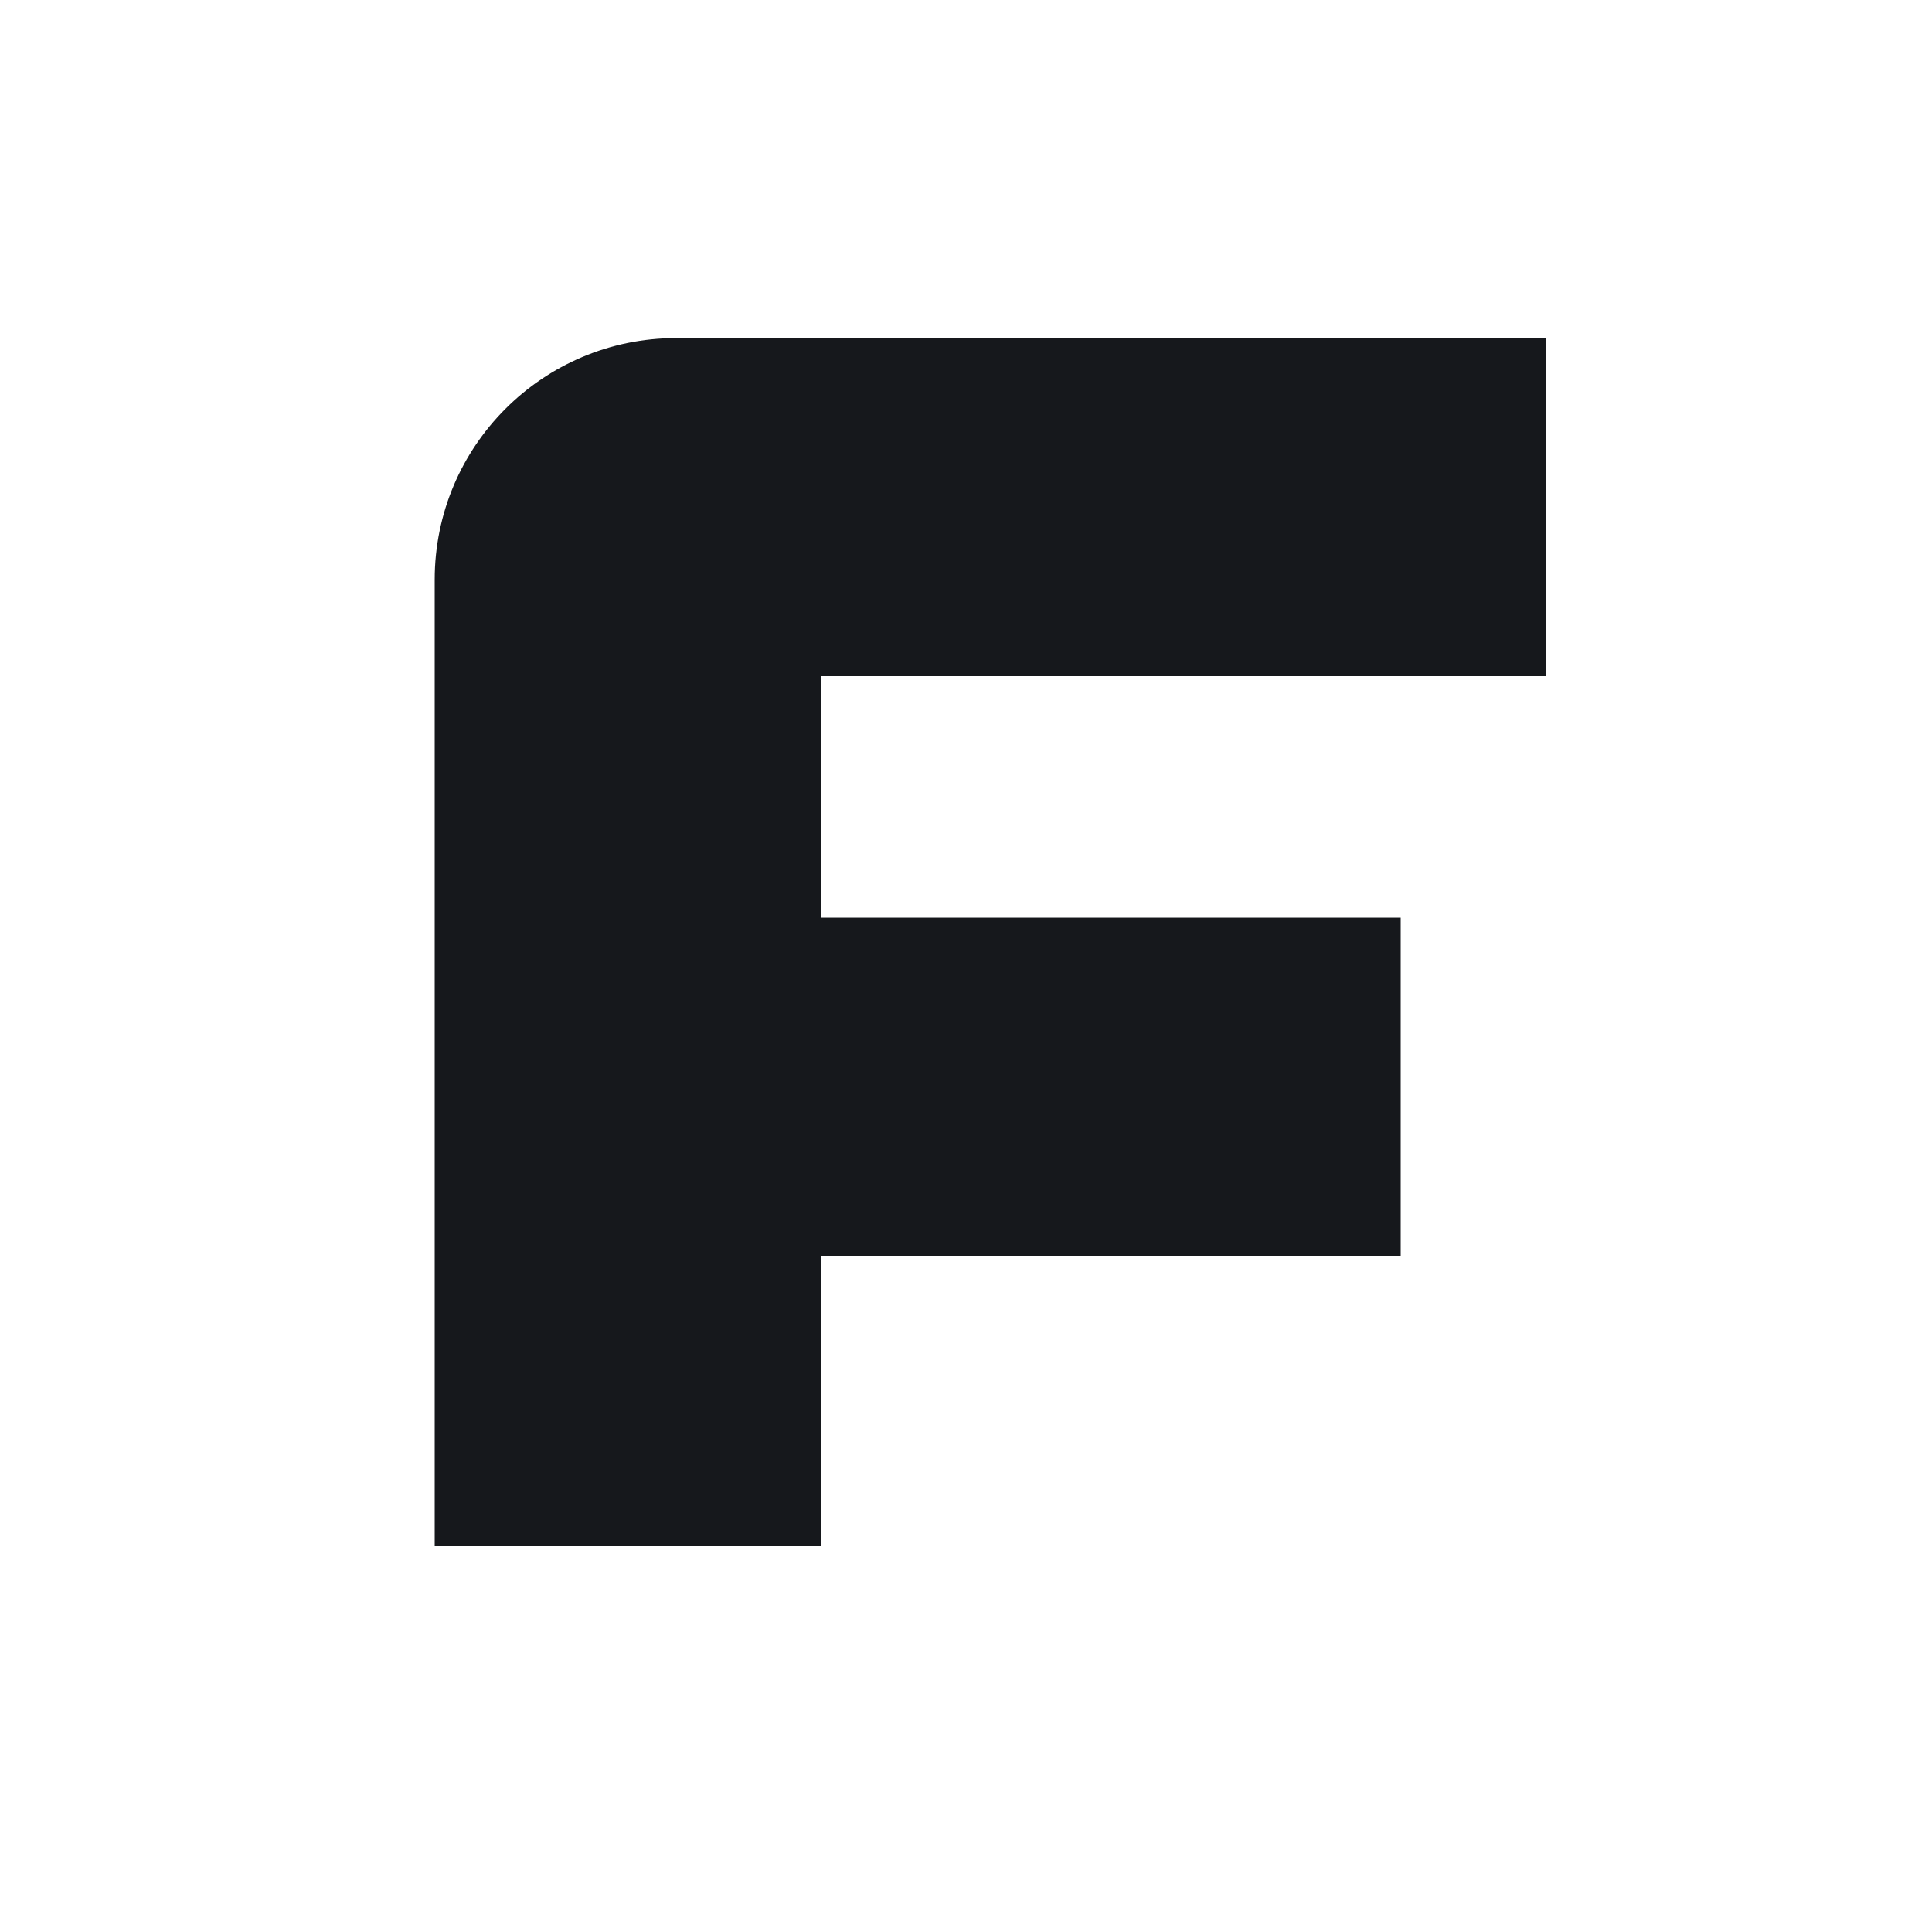
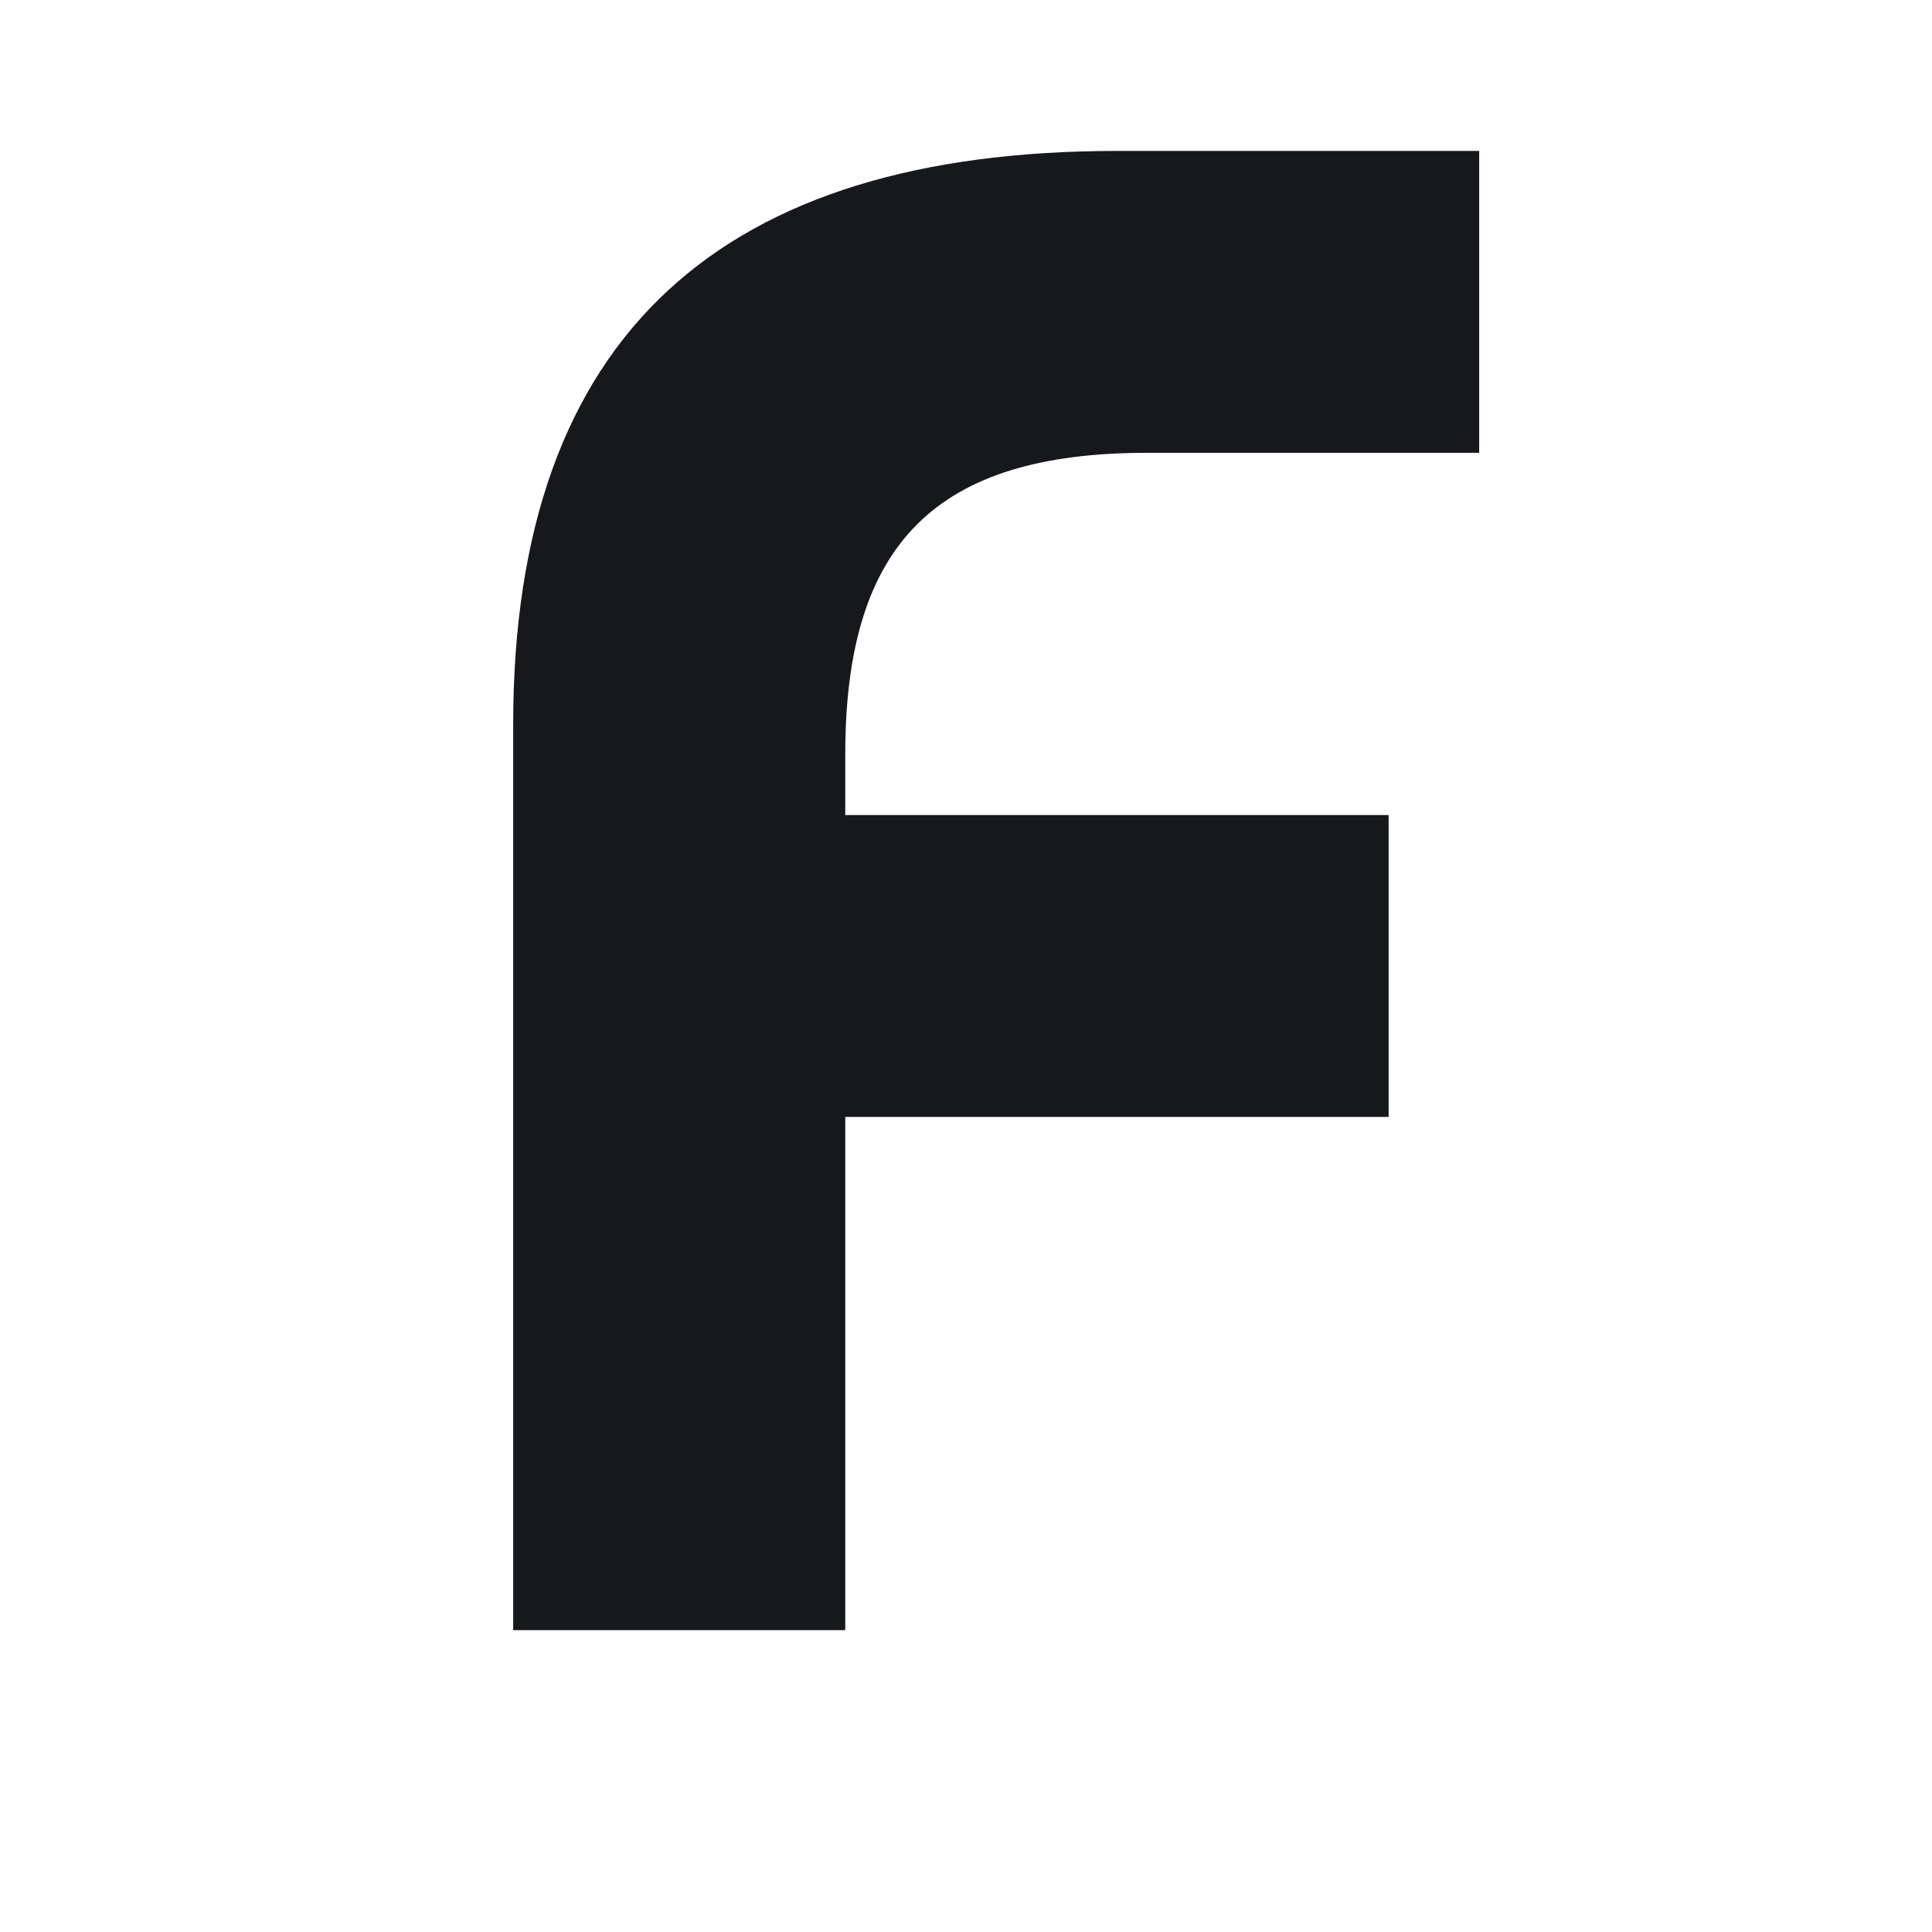
- <svg xmlns="http://www.w3.org/2000/svg" viewBox="0 0 40 40">
+ <svg xmlns="http://www.w3.org/2000/svg" viewBox="0 0 64 64">
  <style>path{fill:#16181c}@media(prefers-color-scheme:dark){path{fill:#f4f4f5}}</style>
-   <path d="M9 32V12a5 5 0 0 1 5-5h18v7H17v5h12v7H17v6Z" />
+   <path d="M17 54V24C17 11 24 5 37 5h12v10H38c-7 0-10 3-10 10v2h18v10H28v17H17Z" />
</svg>
